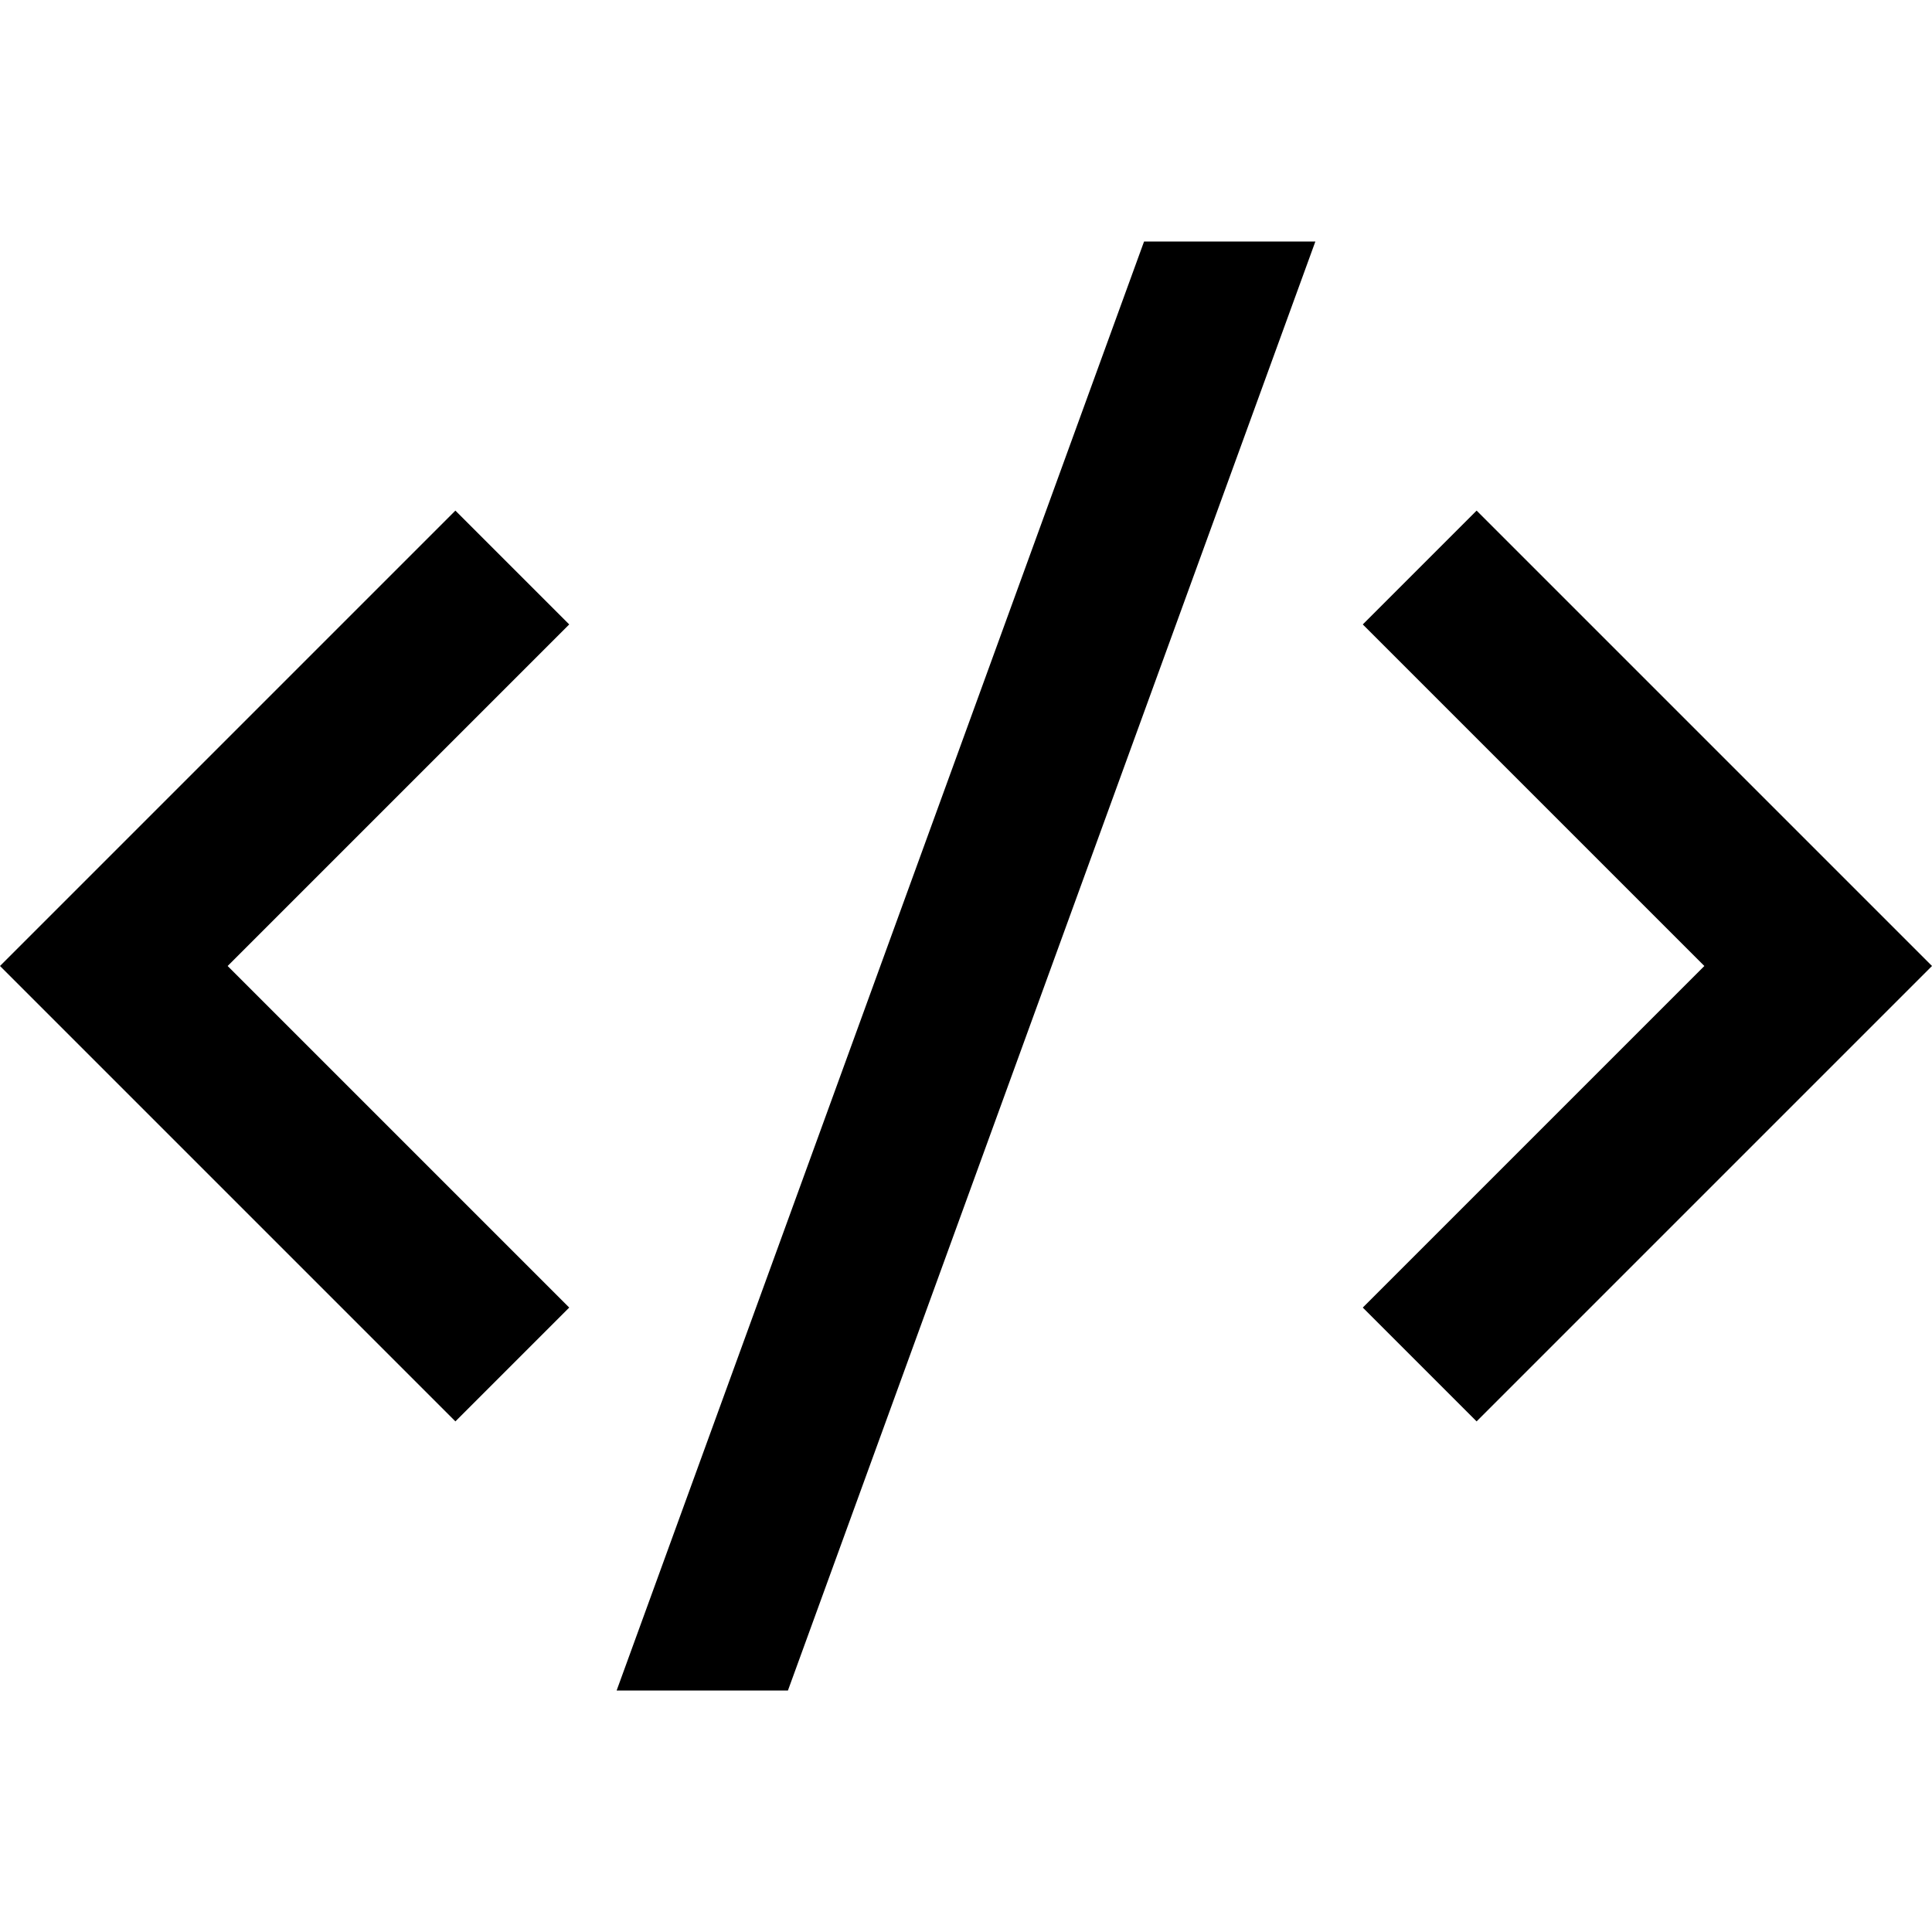
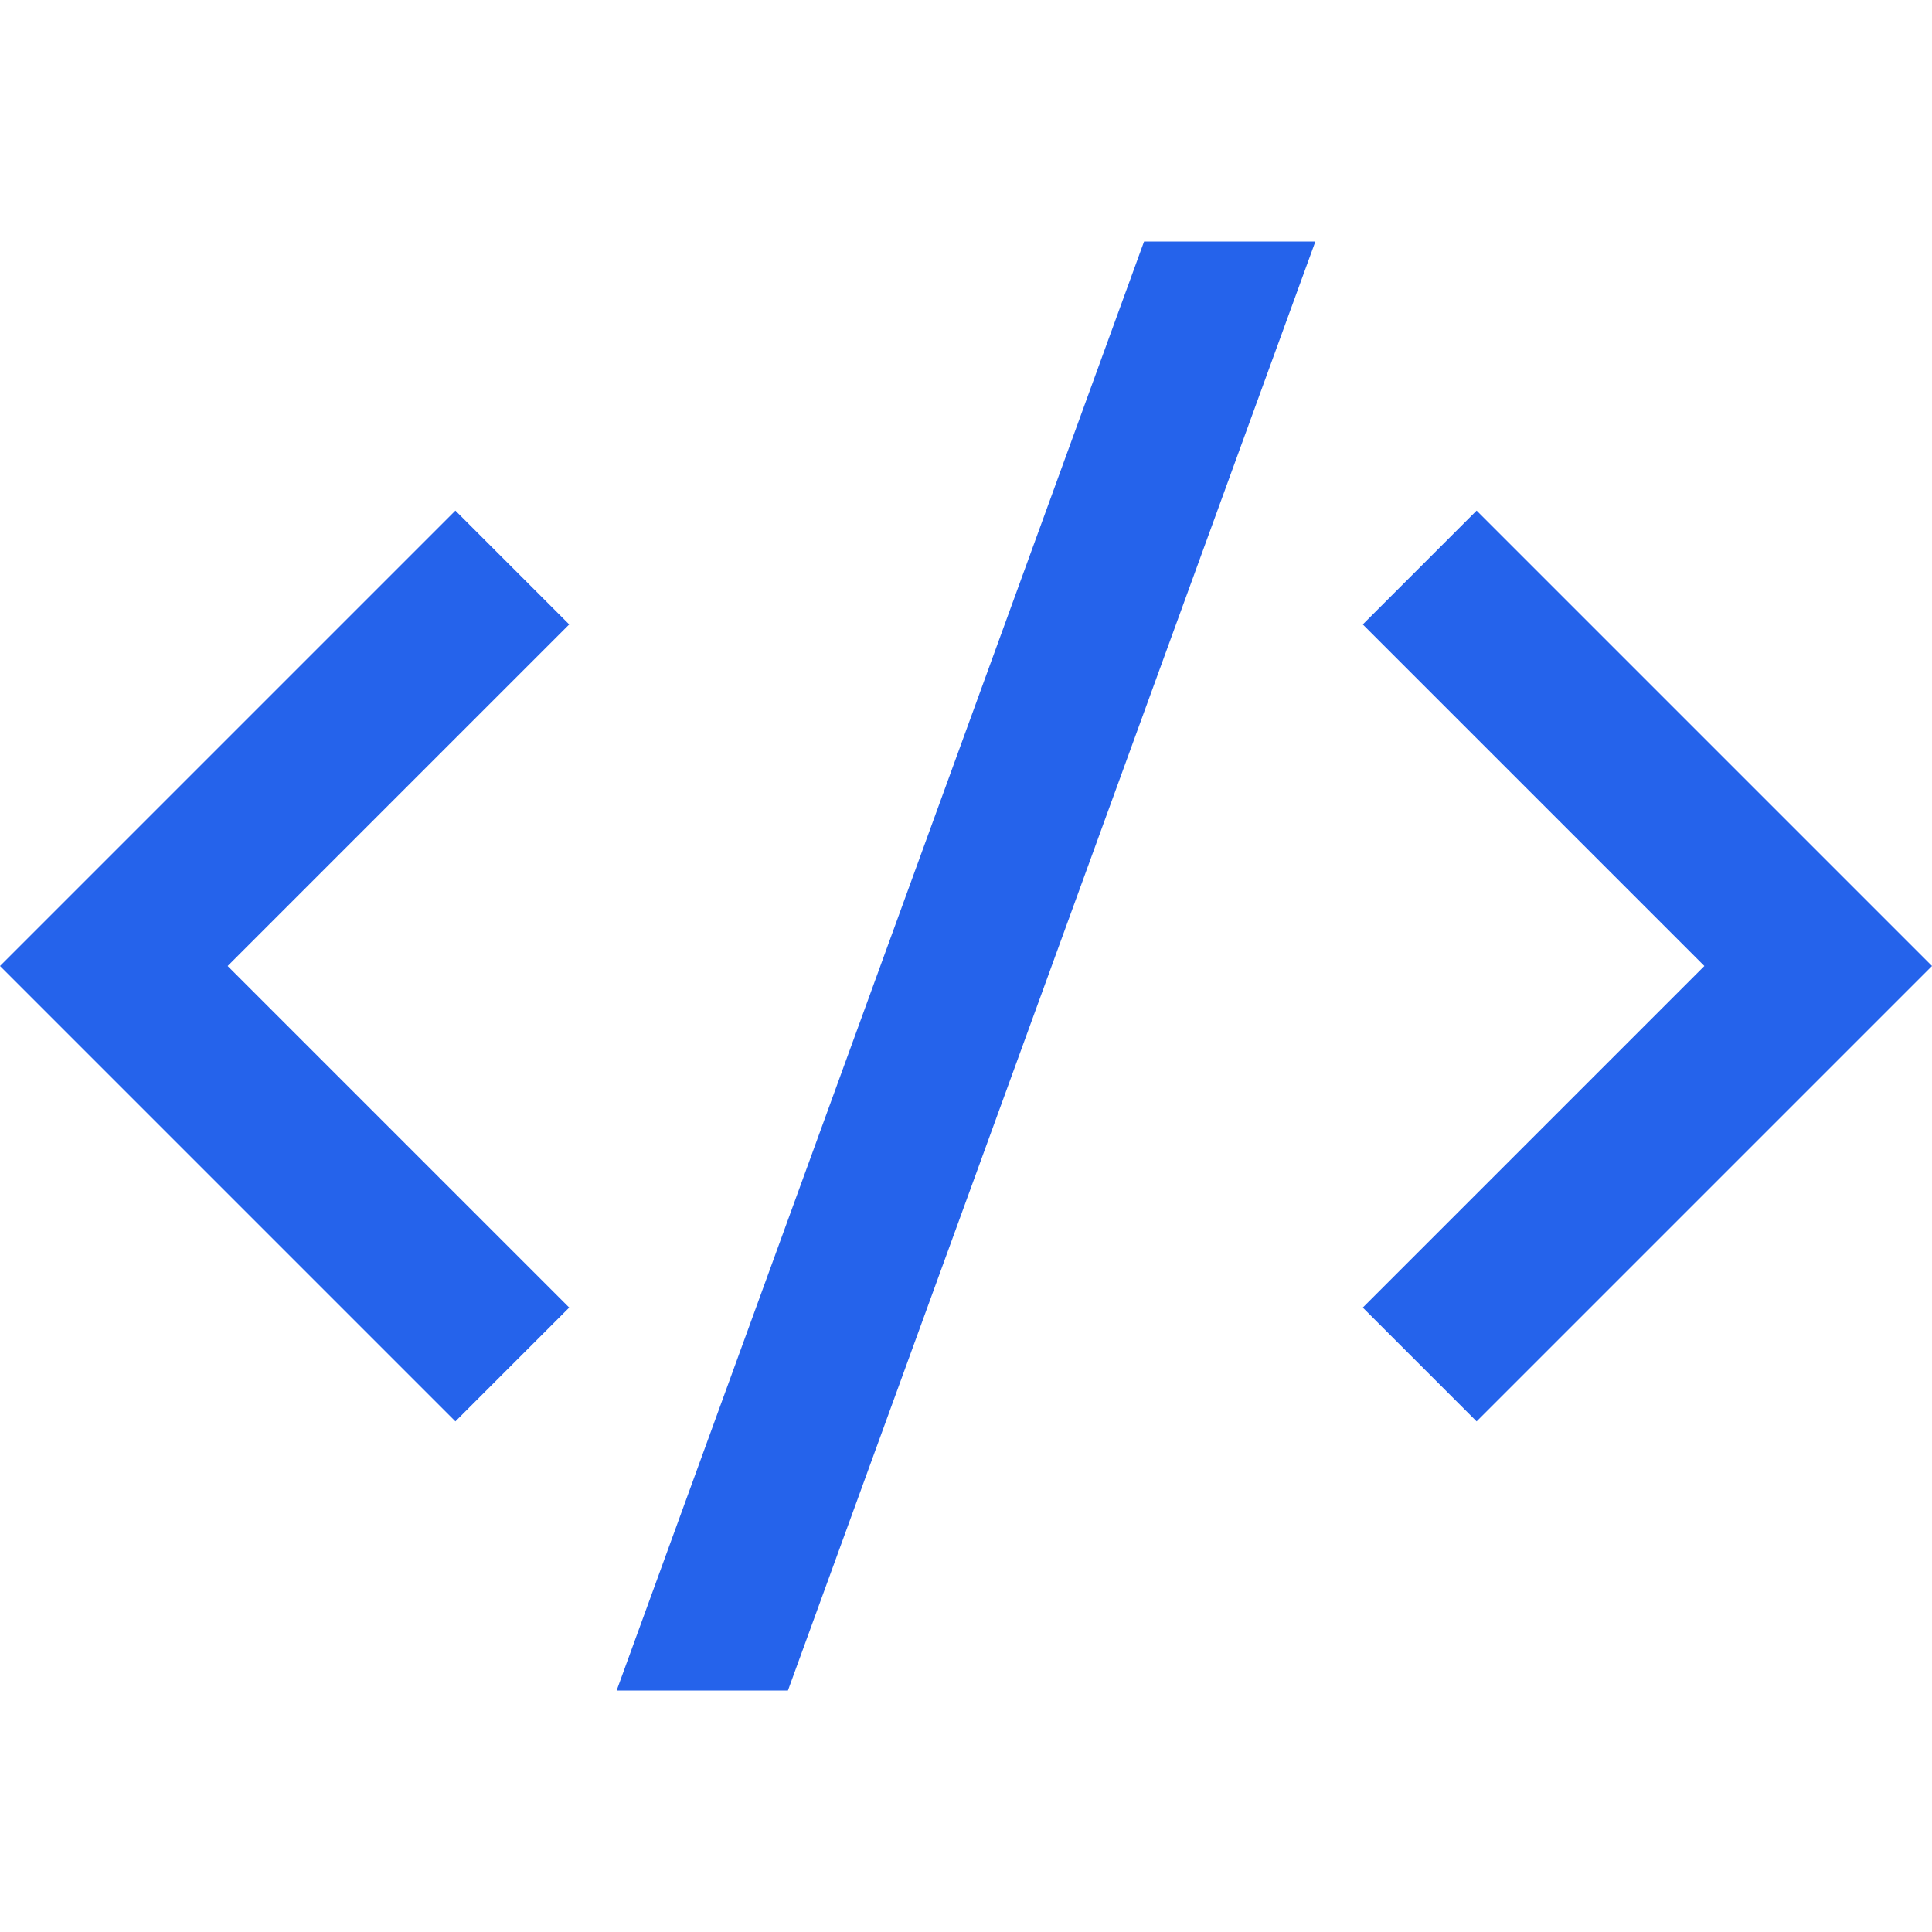
- <svg xmlns="http://www.w3.org/2000/svg" viewBox="0 0 24 24" fill="currentColor">
+ <svg xmlns="http://www.w3.org/2000/svg" viewBox="0 0 24 24" fill="#2563eb">
  <path d="M24 12L18.343 17.657L16.929 16.243L21.172 12L16.929 7.757L18.343 6.343L24 12ZM2.828 12L7.071 16.243L5.657 17.657L0 12L5.657 6.343L7.071 7.757L2.828 12ZM9.788 21H7.66L14.212 3H16.34L9.788 21Z" />
</svg>
